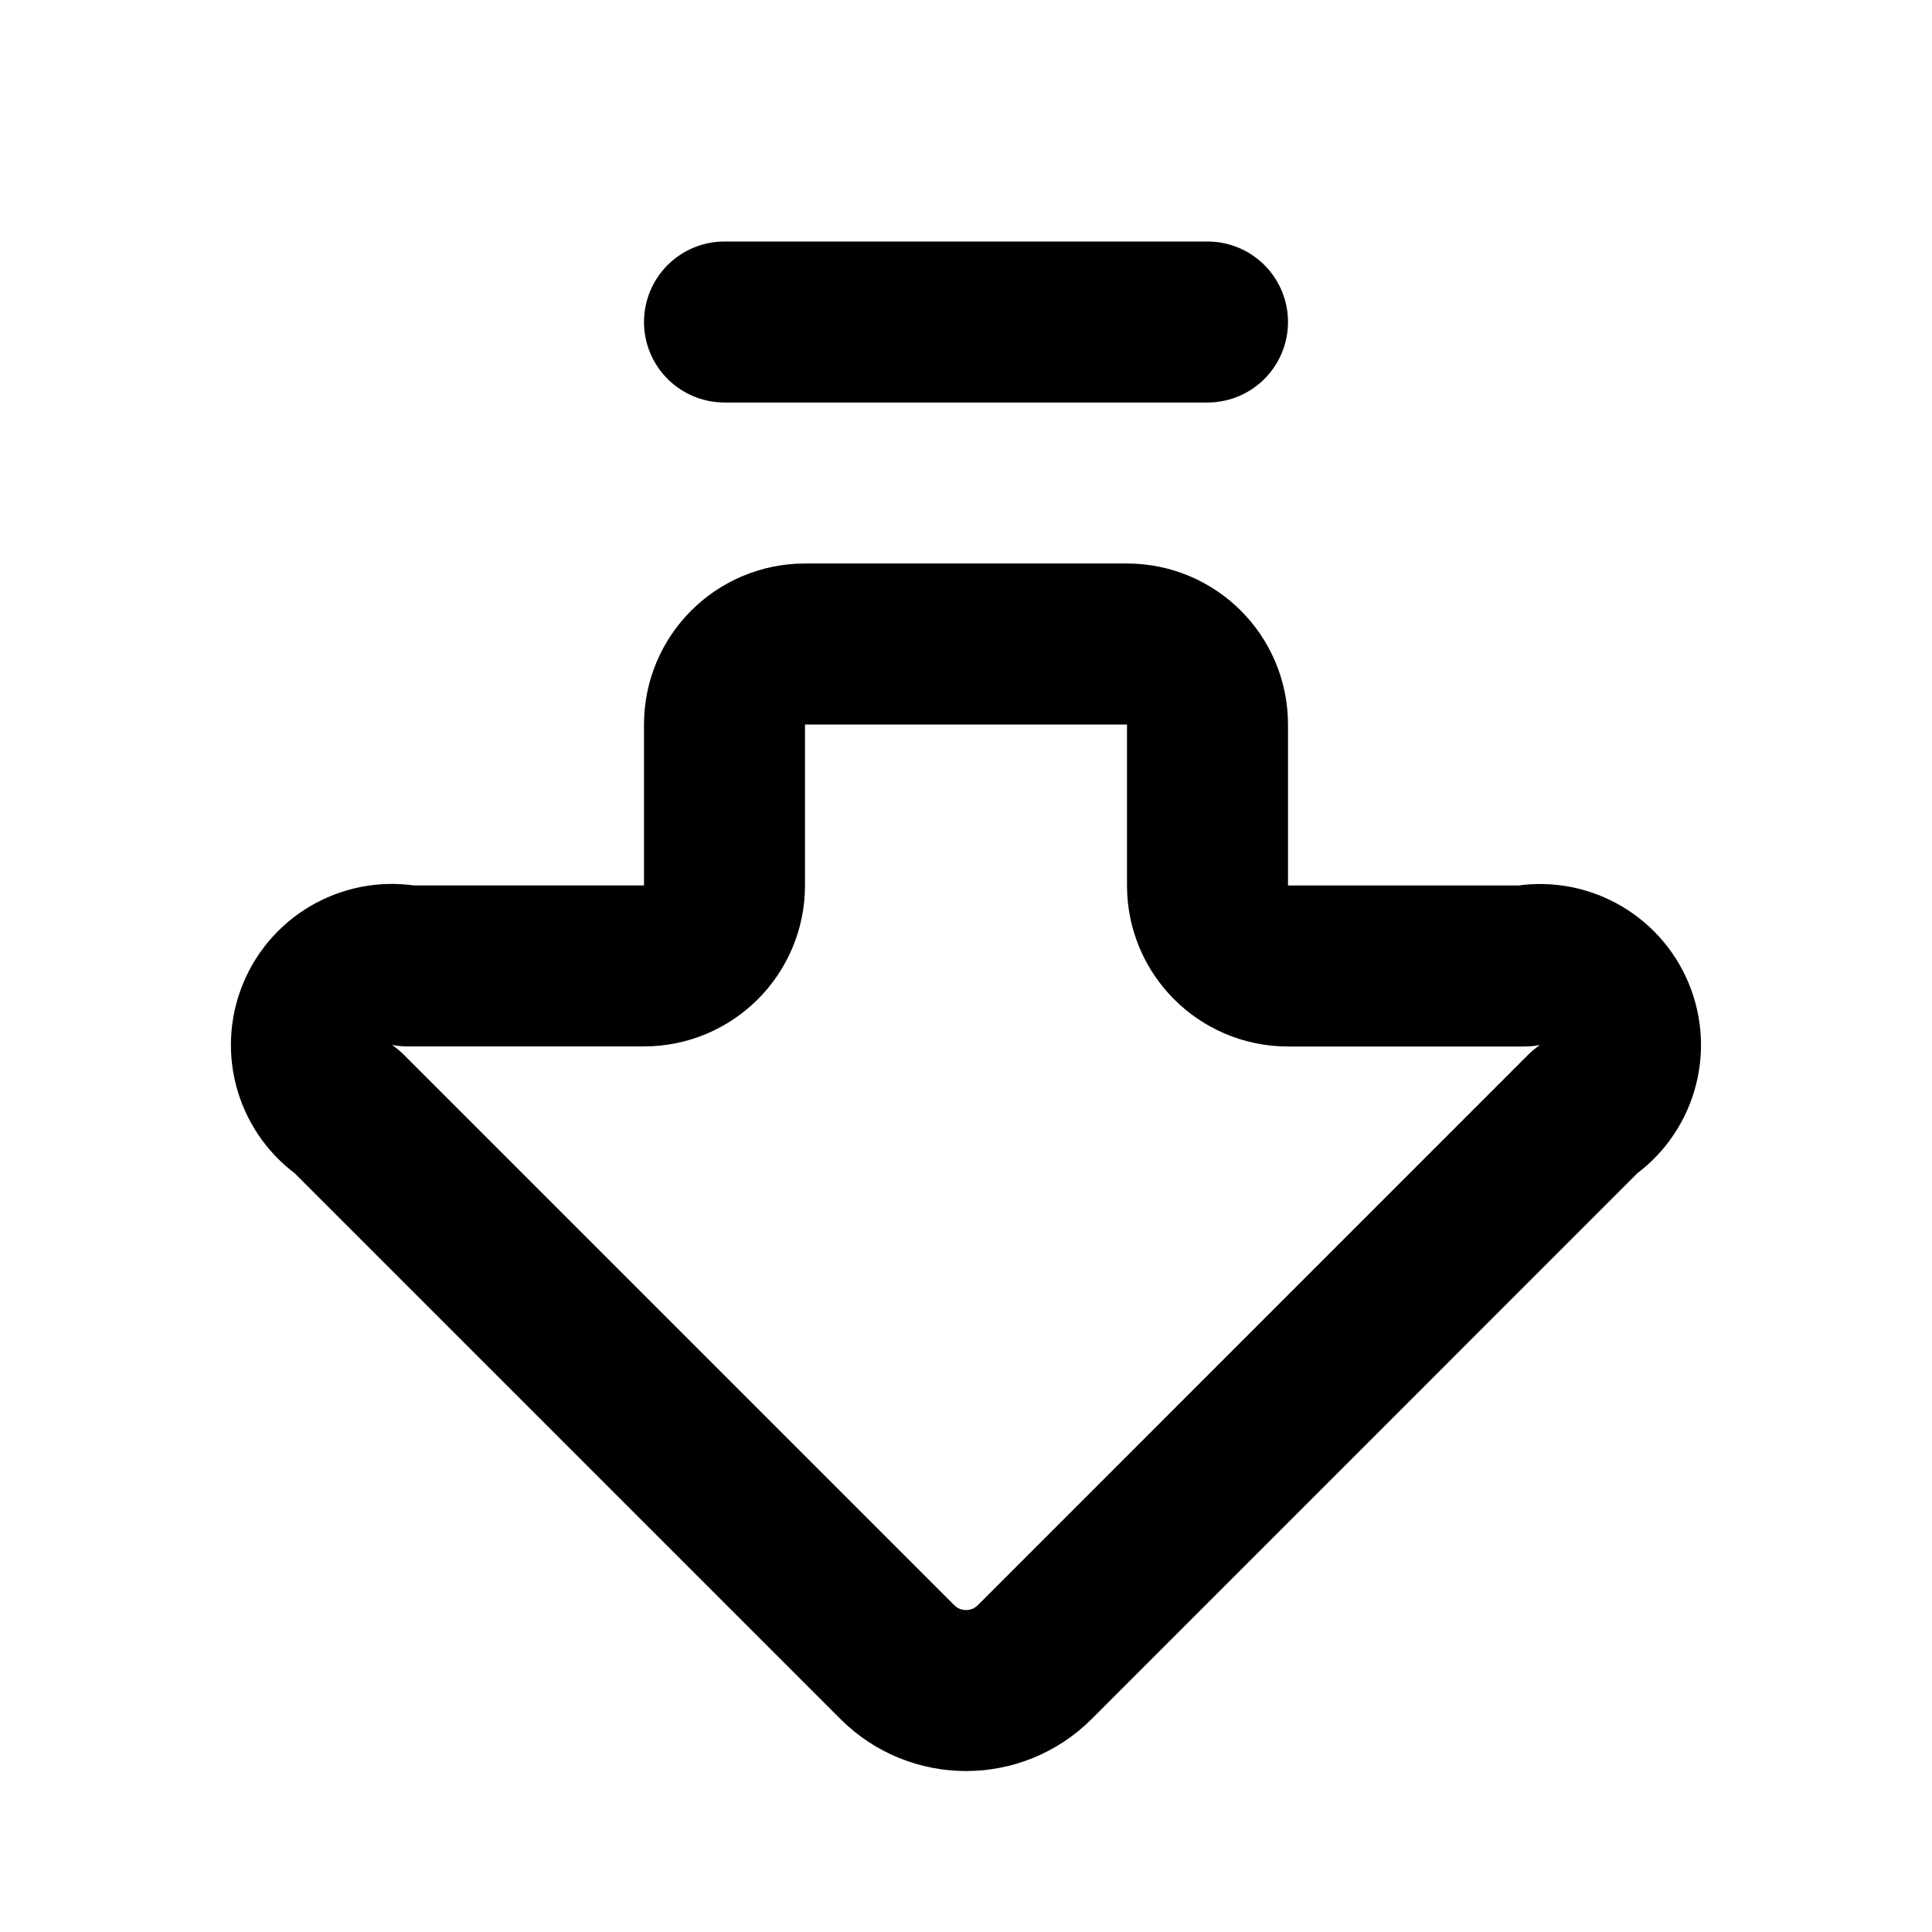
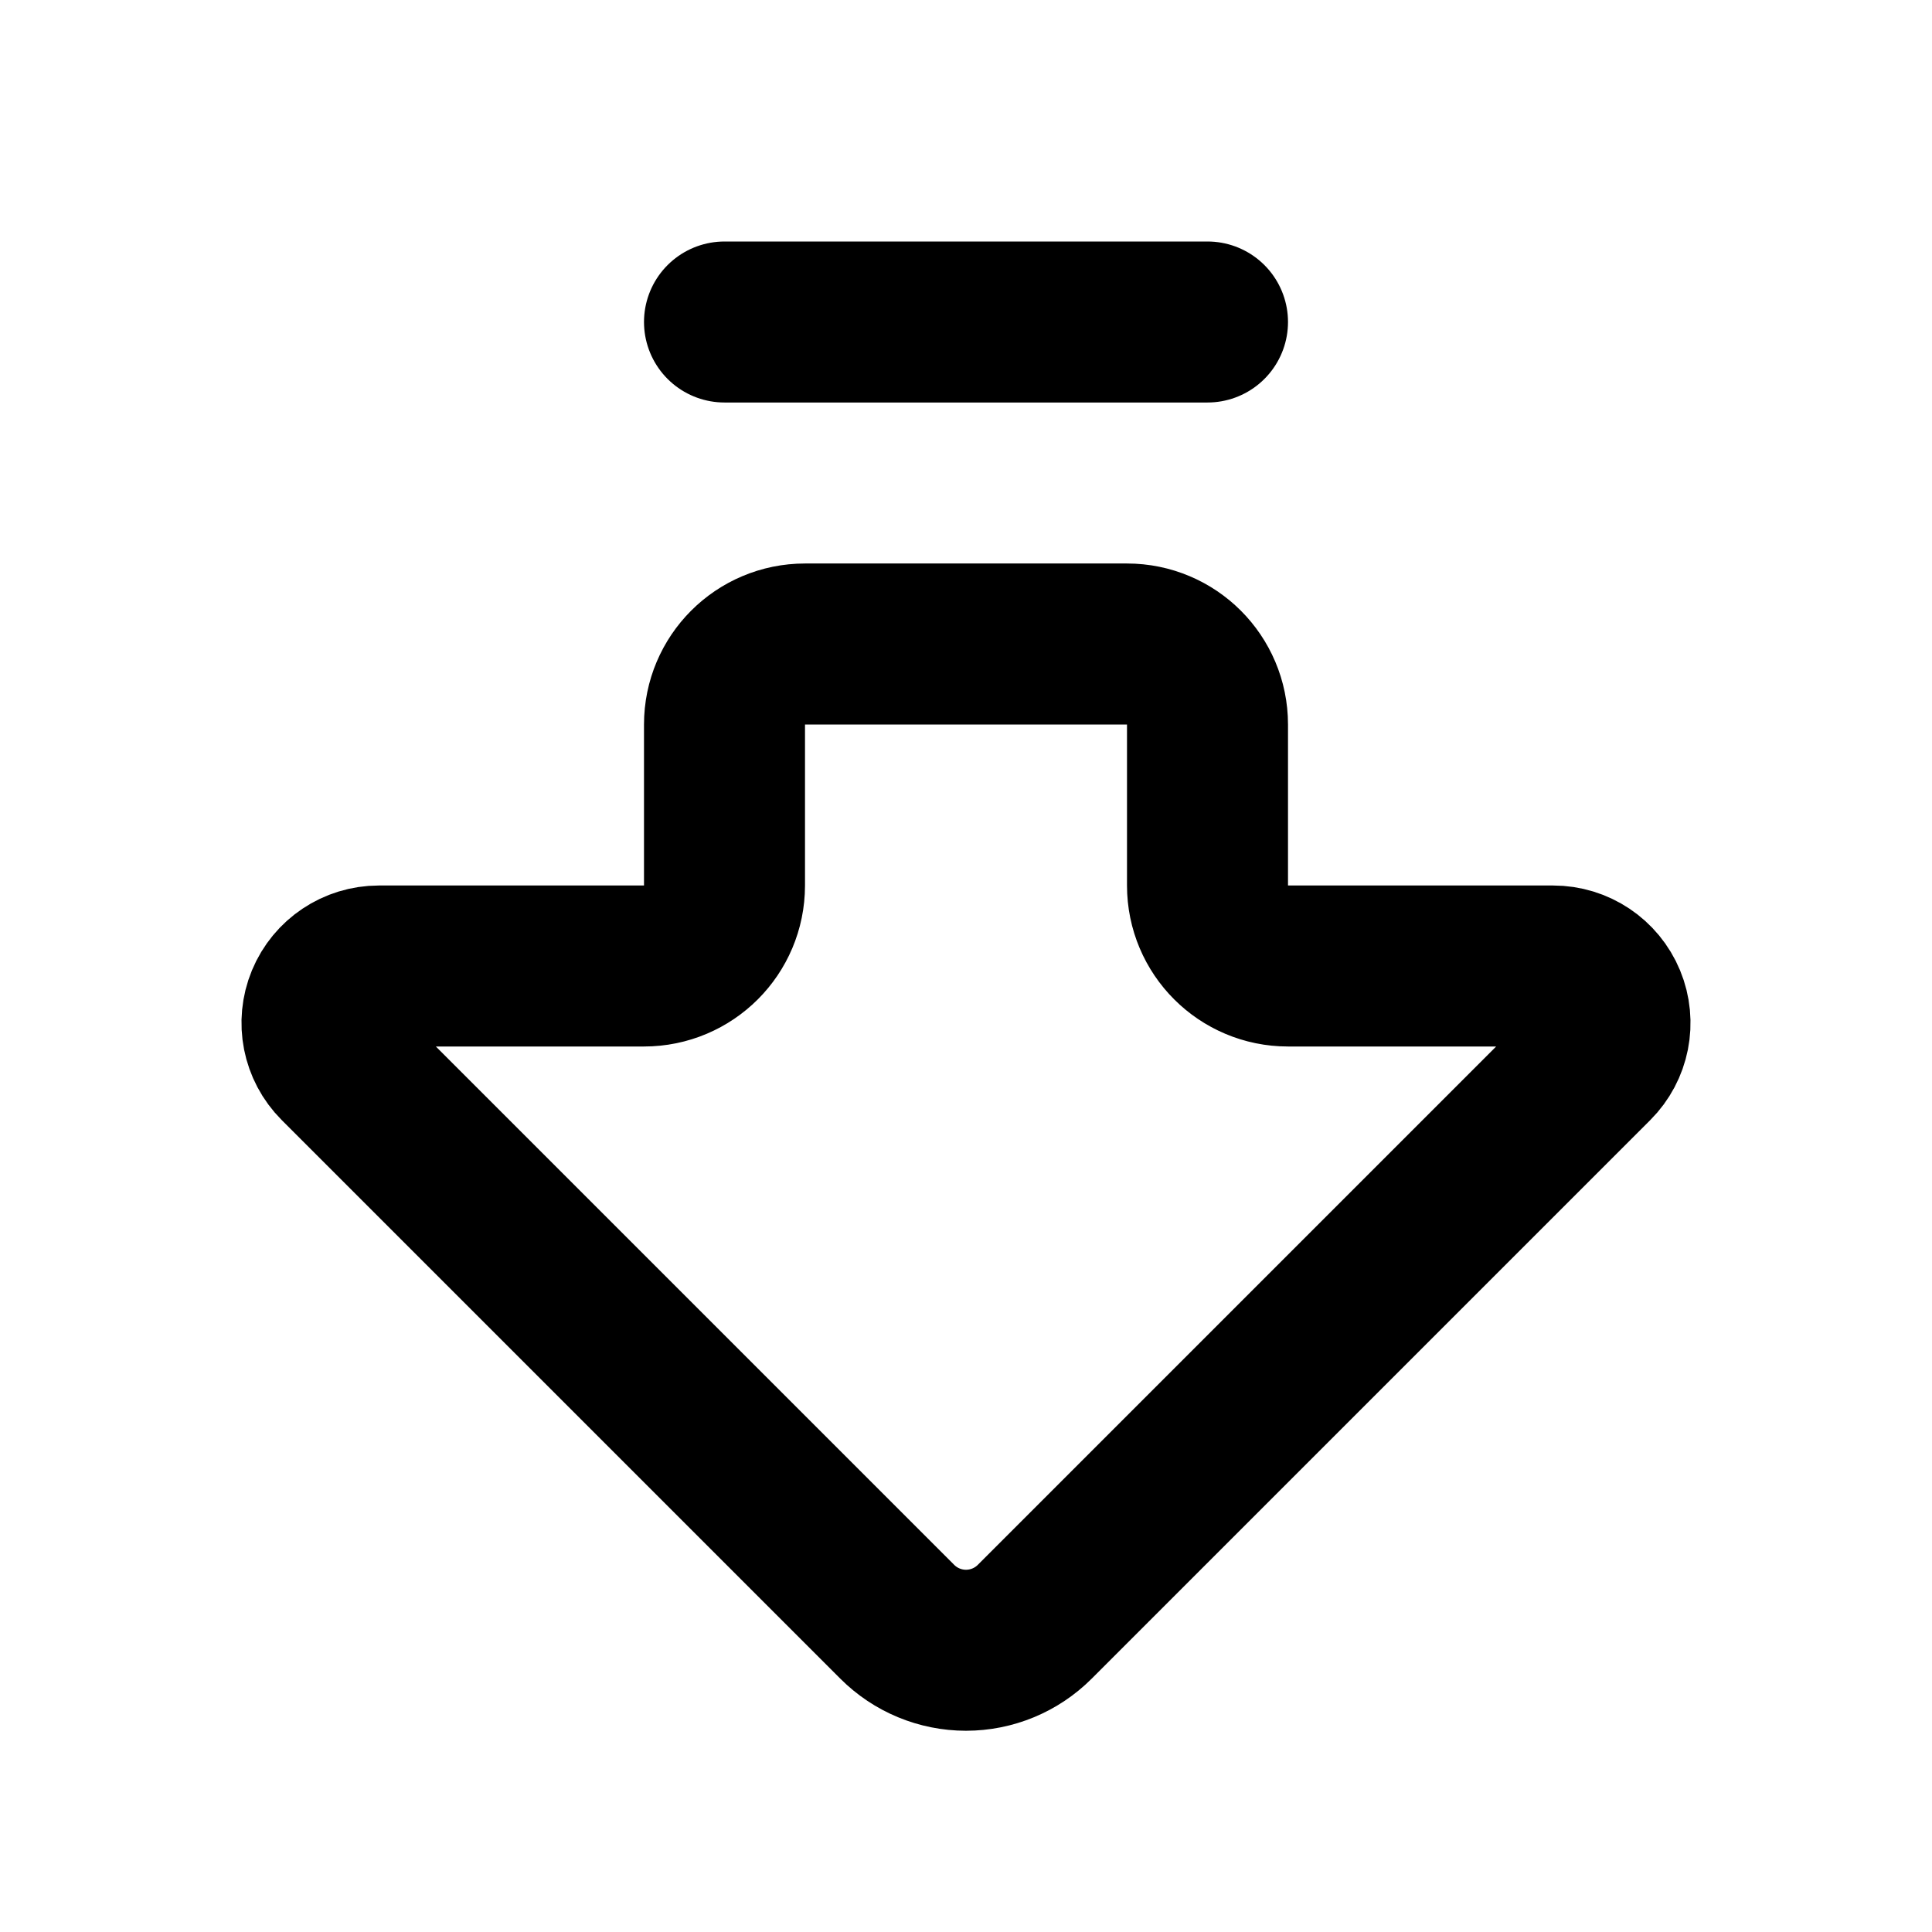
<svg xmlns="http://www.w3.org/2000/svg" viewBox="0 0 24 24" fill="none" stroke="currentColor" stroke-width="2" stroke-linecap="round" stroke-linejoin="round">
-   <path d="M15 11a1 1 0 0 0 1 1h2.939a1 1 0 0 1 .75 1.811l-6.835 6.836a1.207 1.207 0 0 1-1.707 0L4.31 13.81a1 1 0 0 1 .75-1.811H8a1 1 0 0 0 1-1V9a1 1 0 0 1 1-1h4a1 1 0 0 1 1 1z" />
+   <path d="M14 8a1 1 0 0 1 1 1v2a1 1 0 0 0 1 1h3.293a.707.707 0 0 1 .5 1.207l-6.939 6.939a1.207 1.207 0 0 1-1.708 0l-6.94-6.94a.707.707 0 0 1 .5-1.206H8a1 1 0 0 0 1-1V9a1 1 0 0 1 1-1z" />
  <path d="M9 4h6" />
</svg>
